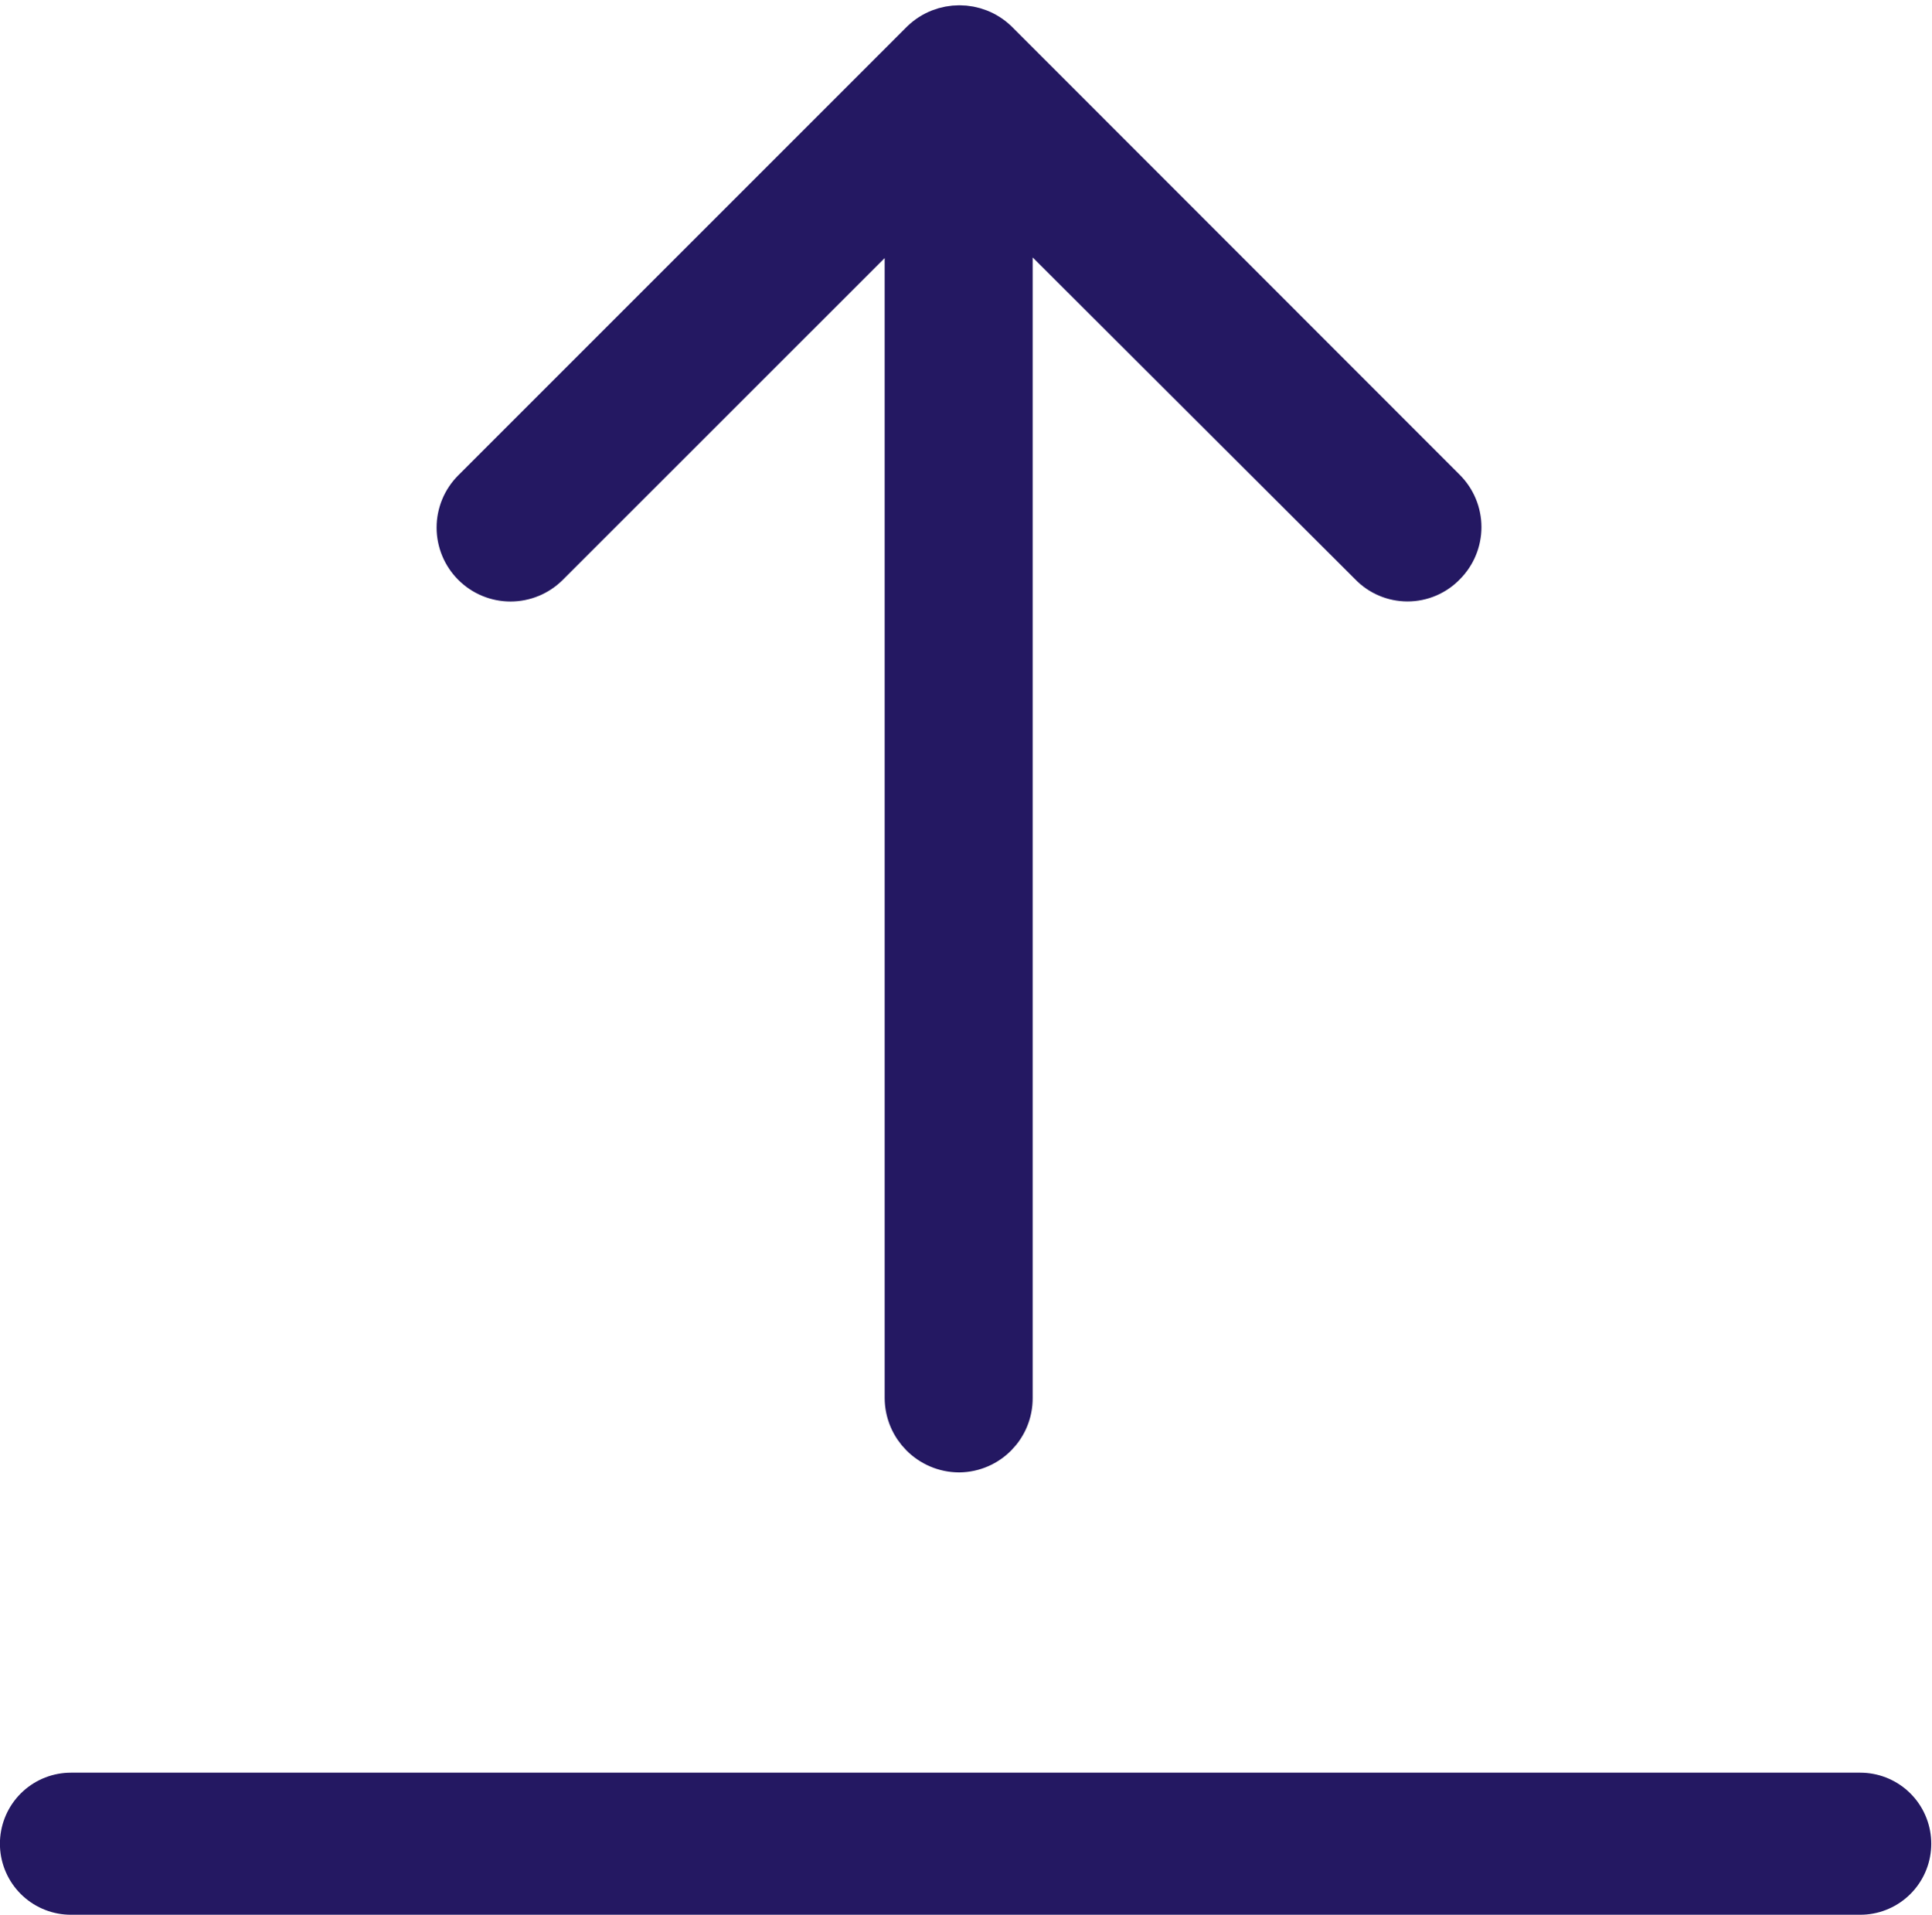
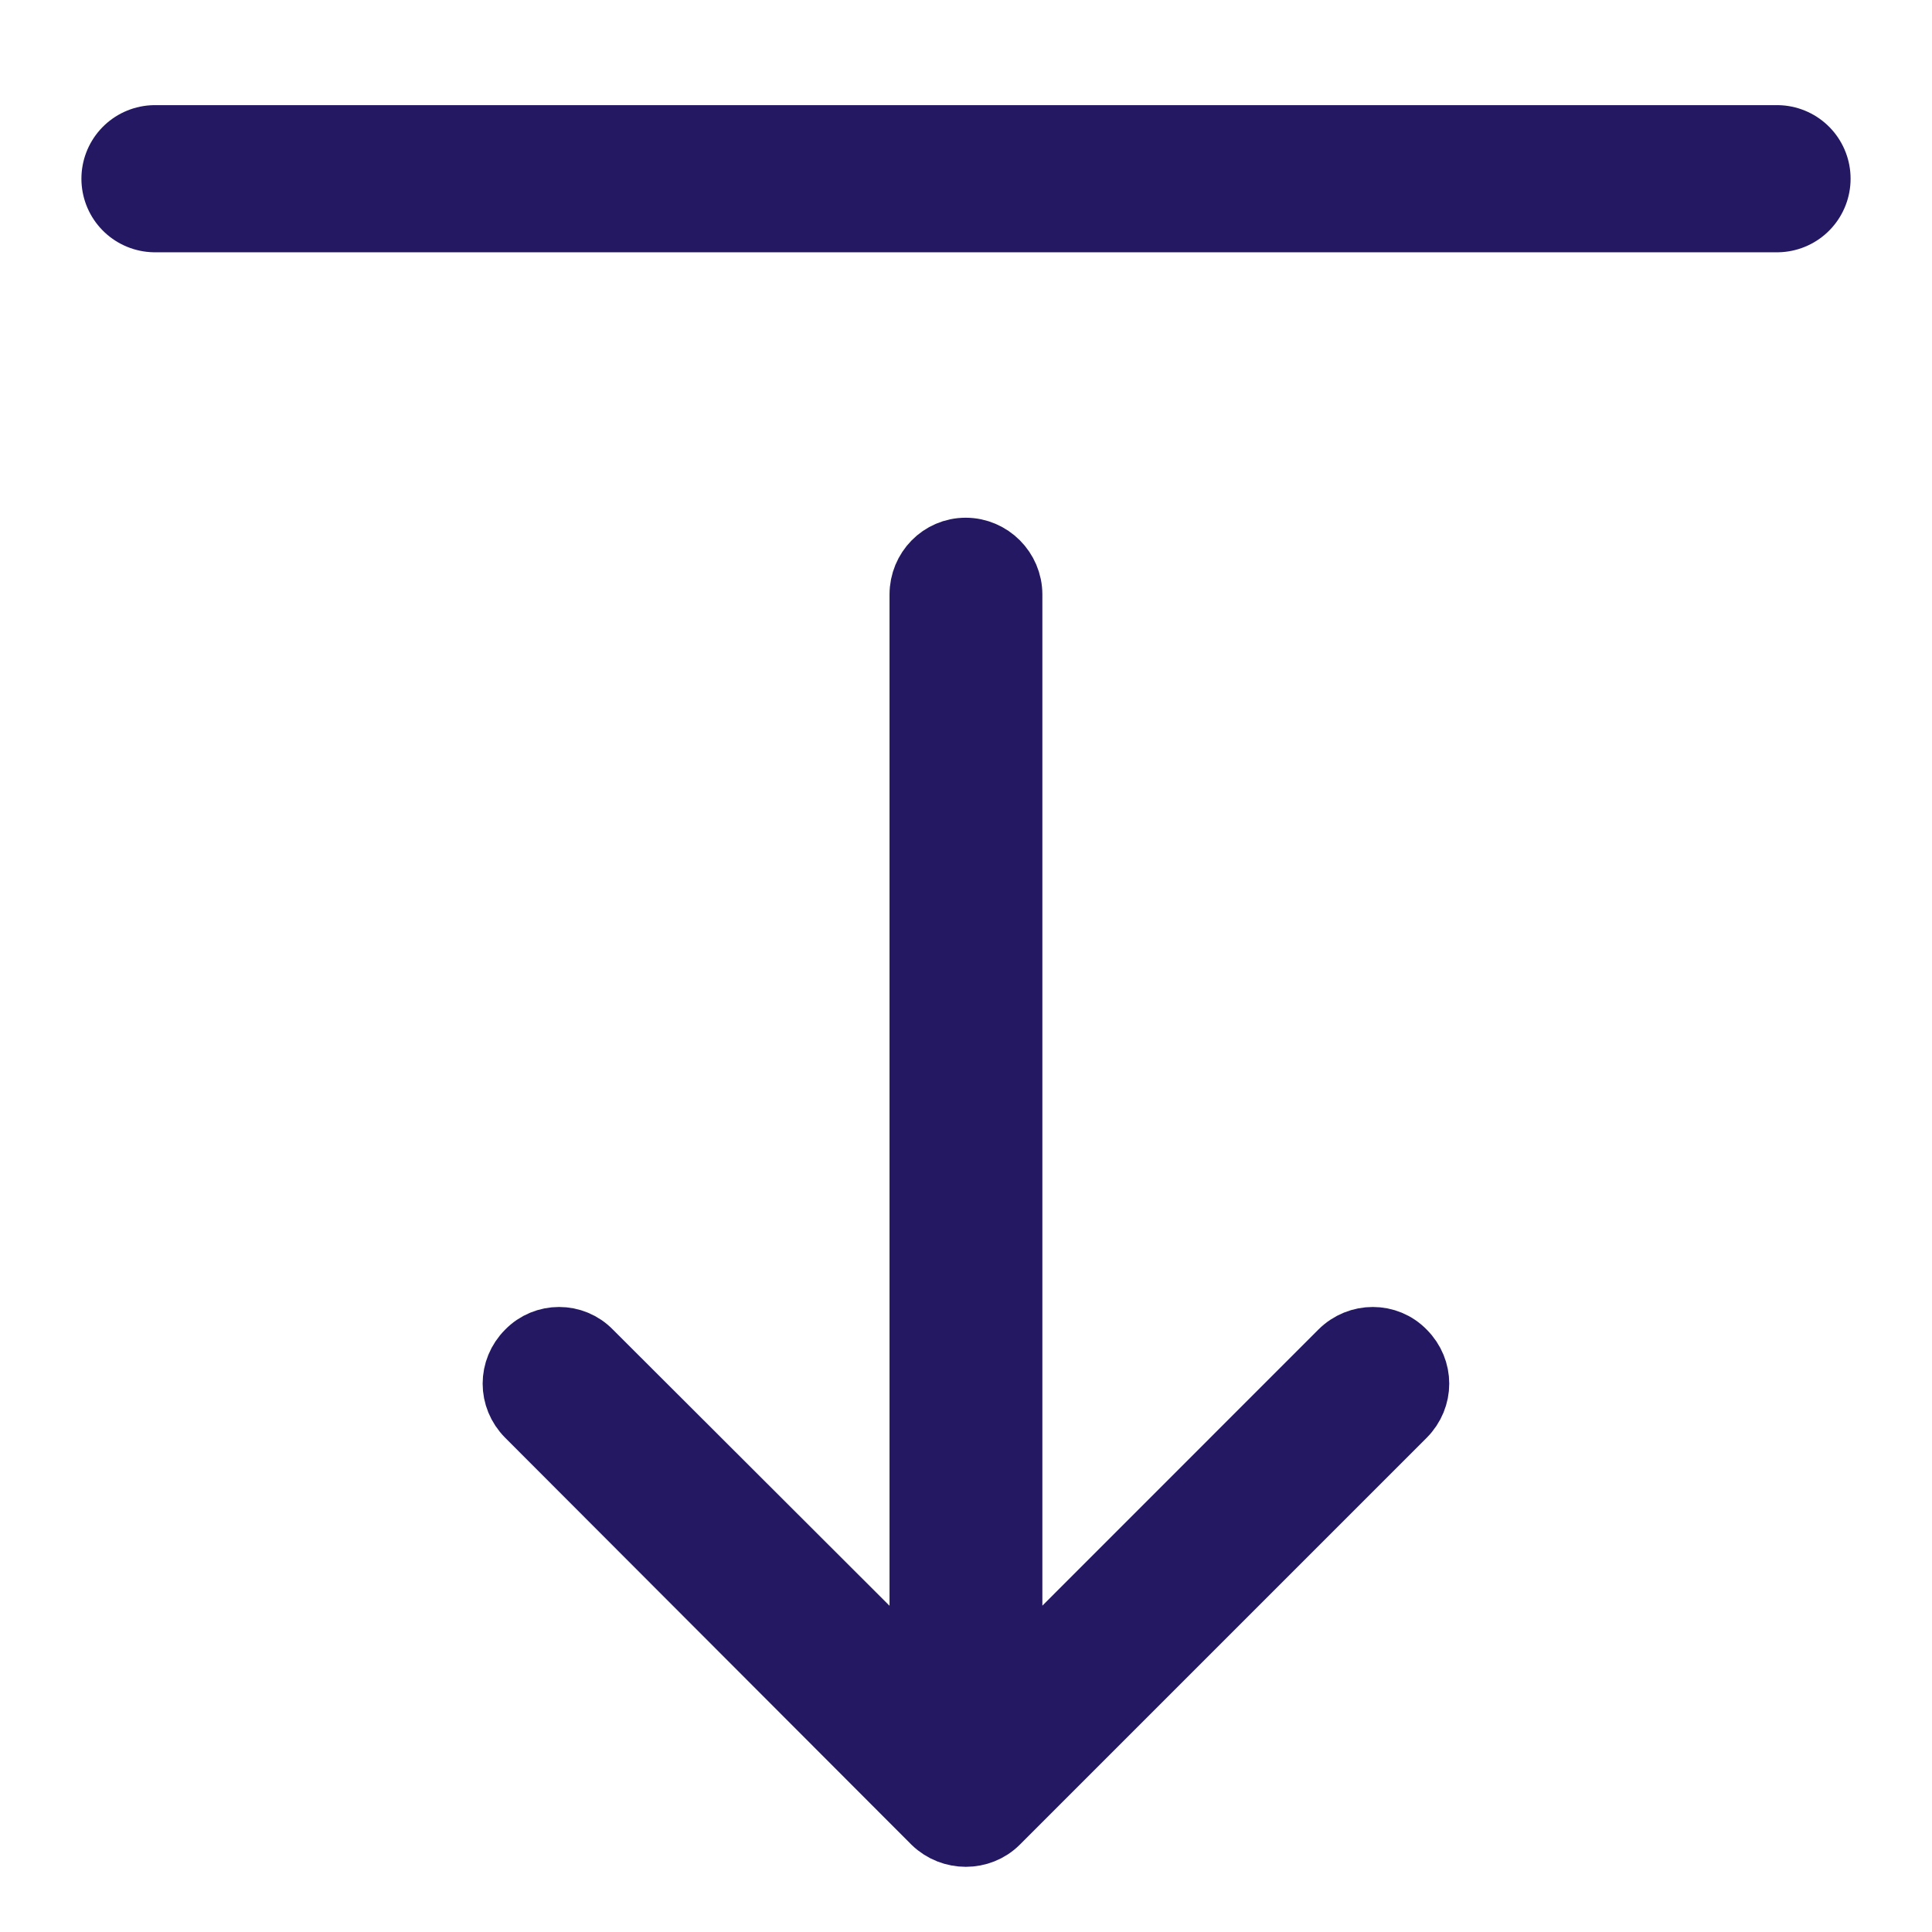
- <svg xmlns="http://www.w3.org/2000/svg" width="16.311" height="16.172" viewBox="0 0 16.311 16.172">
-   <defs>
-     <clipPath id="clip-path">
-       <path id="Trazado_27" data-name="Trazado 27" d="M126.033-22.866a.424.424,0,0,1,0,.6.416.416,0,0,1-.6,0l-3.066-3.06v10.11a.426.426,0,0,1-.423.429.431.431,0,0,1-.429-.429v-10.11l-3.059,3.06a.424.424,0,0,1-.6,0,.423.423,0,0,1,0-.6l3.791-3.791a.434.434,0,0,1,.6,0Z" fill="none" />
-     </clipPath>
-   </defs>
-   <g id="Grupo_366" data-name="Grupo 366" transform="translate(12179.6 1692.017)">
-     <g id="Grupo_18" data-name="Grupo 18" transform="translate(-12293.444 -1665)" clip-path="url(#clip-path)">
-       <path id="Trazado_26" data-name="Trazado 26" d="M112.725-9.781H131.16v-22H112.725Z" fill="#241862" />
-     </g>
-     <g id="Grupo_19" data-name="Grupo 19" transform="translate(-12175.719 -1679.781)">
-       <path id="Trazado_28" data-name="Trazado 28" d="M8.307-8.084a.424.424,0,0,1,0,.6.416.416,0,0,1-.6,0l-3.066-3.06V-.429A.426.426,0,0,1,4.22,0a.431.431,0,0,1-.429-.429v-10.11L.731-7.48a.424.424,0,0,1-.6,0,.424.424,0,0,1,0-.6l3.791-3.791a.434.434,0,0,1,.6,0Z" fill="none" stroke="#241862" stroke-width="0.4" />
-     </g>
-     <g id="Grupo_20" data-name="Grupo 20" transform="translate(-12179.444 -1676.889)">
-       <path id="Trazado_29" data-name="Trazado 29" d="M.444.444H15.556" fill="none" stroke="#241862" stroke-linecap="round" stroke-width="1.2" />
-     </g>
-   </g>
+ <svg xmlns="http://www.w3.org/2000/svg" width="18" height="18" viewBox="0 0 18 18" fill="none">
+   <path d="M4.909 13.194C4.74 13.024 4.74 12.758 4.909 12.589C5.073 12.42 5.345 12.42 5.508 12.589L8.573 15.649V5.539C8.573 5.303 8.761 5.109 8.997 5.109C9.232 5.109 9.426 5.303 9.426 5.539L9.426 15.649L12.485 12.589C12.655 12.42 12.927 12.42 13.09 12.589C13.259 12.758 13.259 13.024 13.09 13.194L9.299 16.985C9.135 17.148 8.863 17.148 8.694 16.985L4.909 13.194Z" fill="#251863" stroke="#251863" stroke-width="0.571" />
+   <path d="M16.556 1.665L1.444 1.665" stroke="#251863" stroke-width="1.371" stroke-linecap="round" />
</svg>
